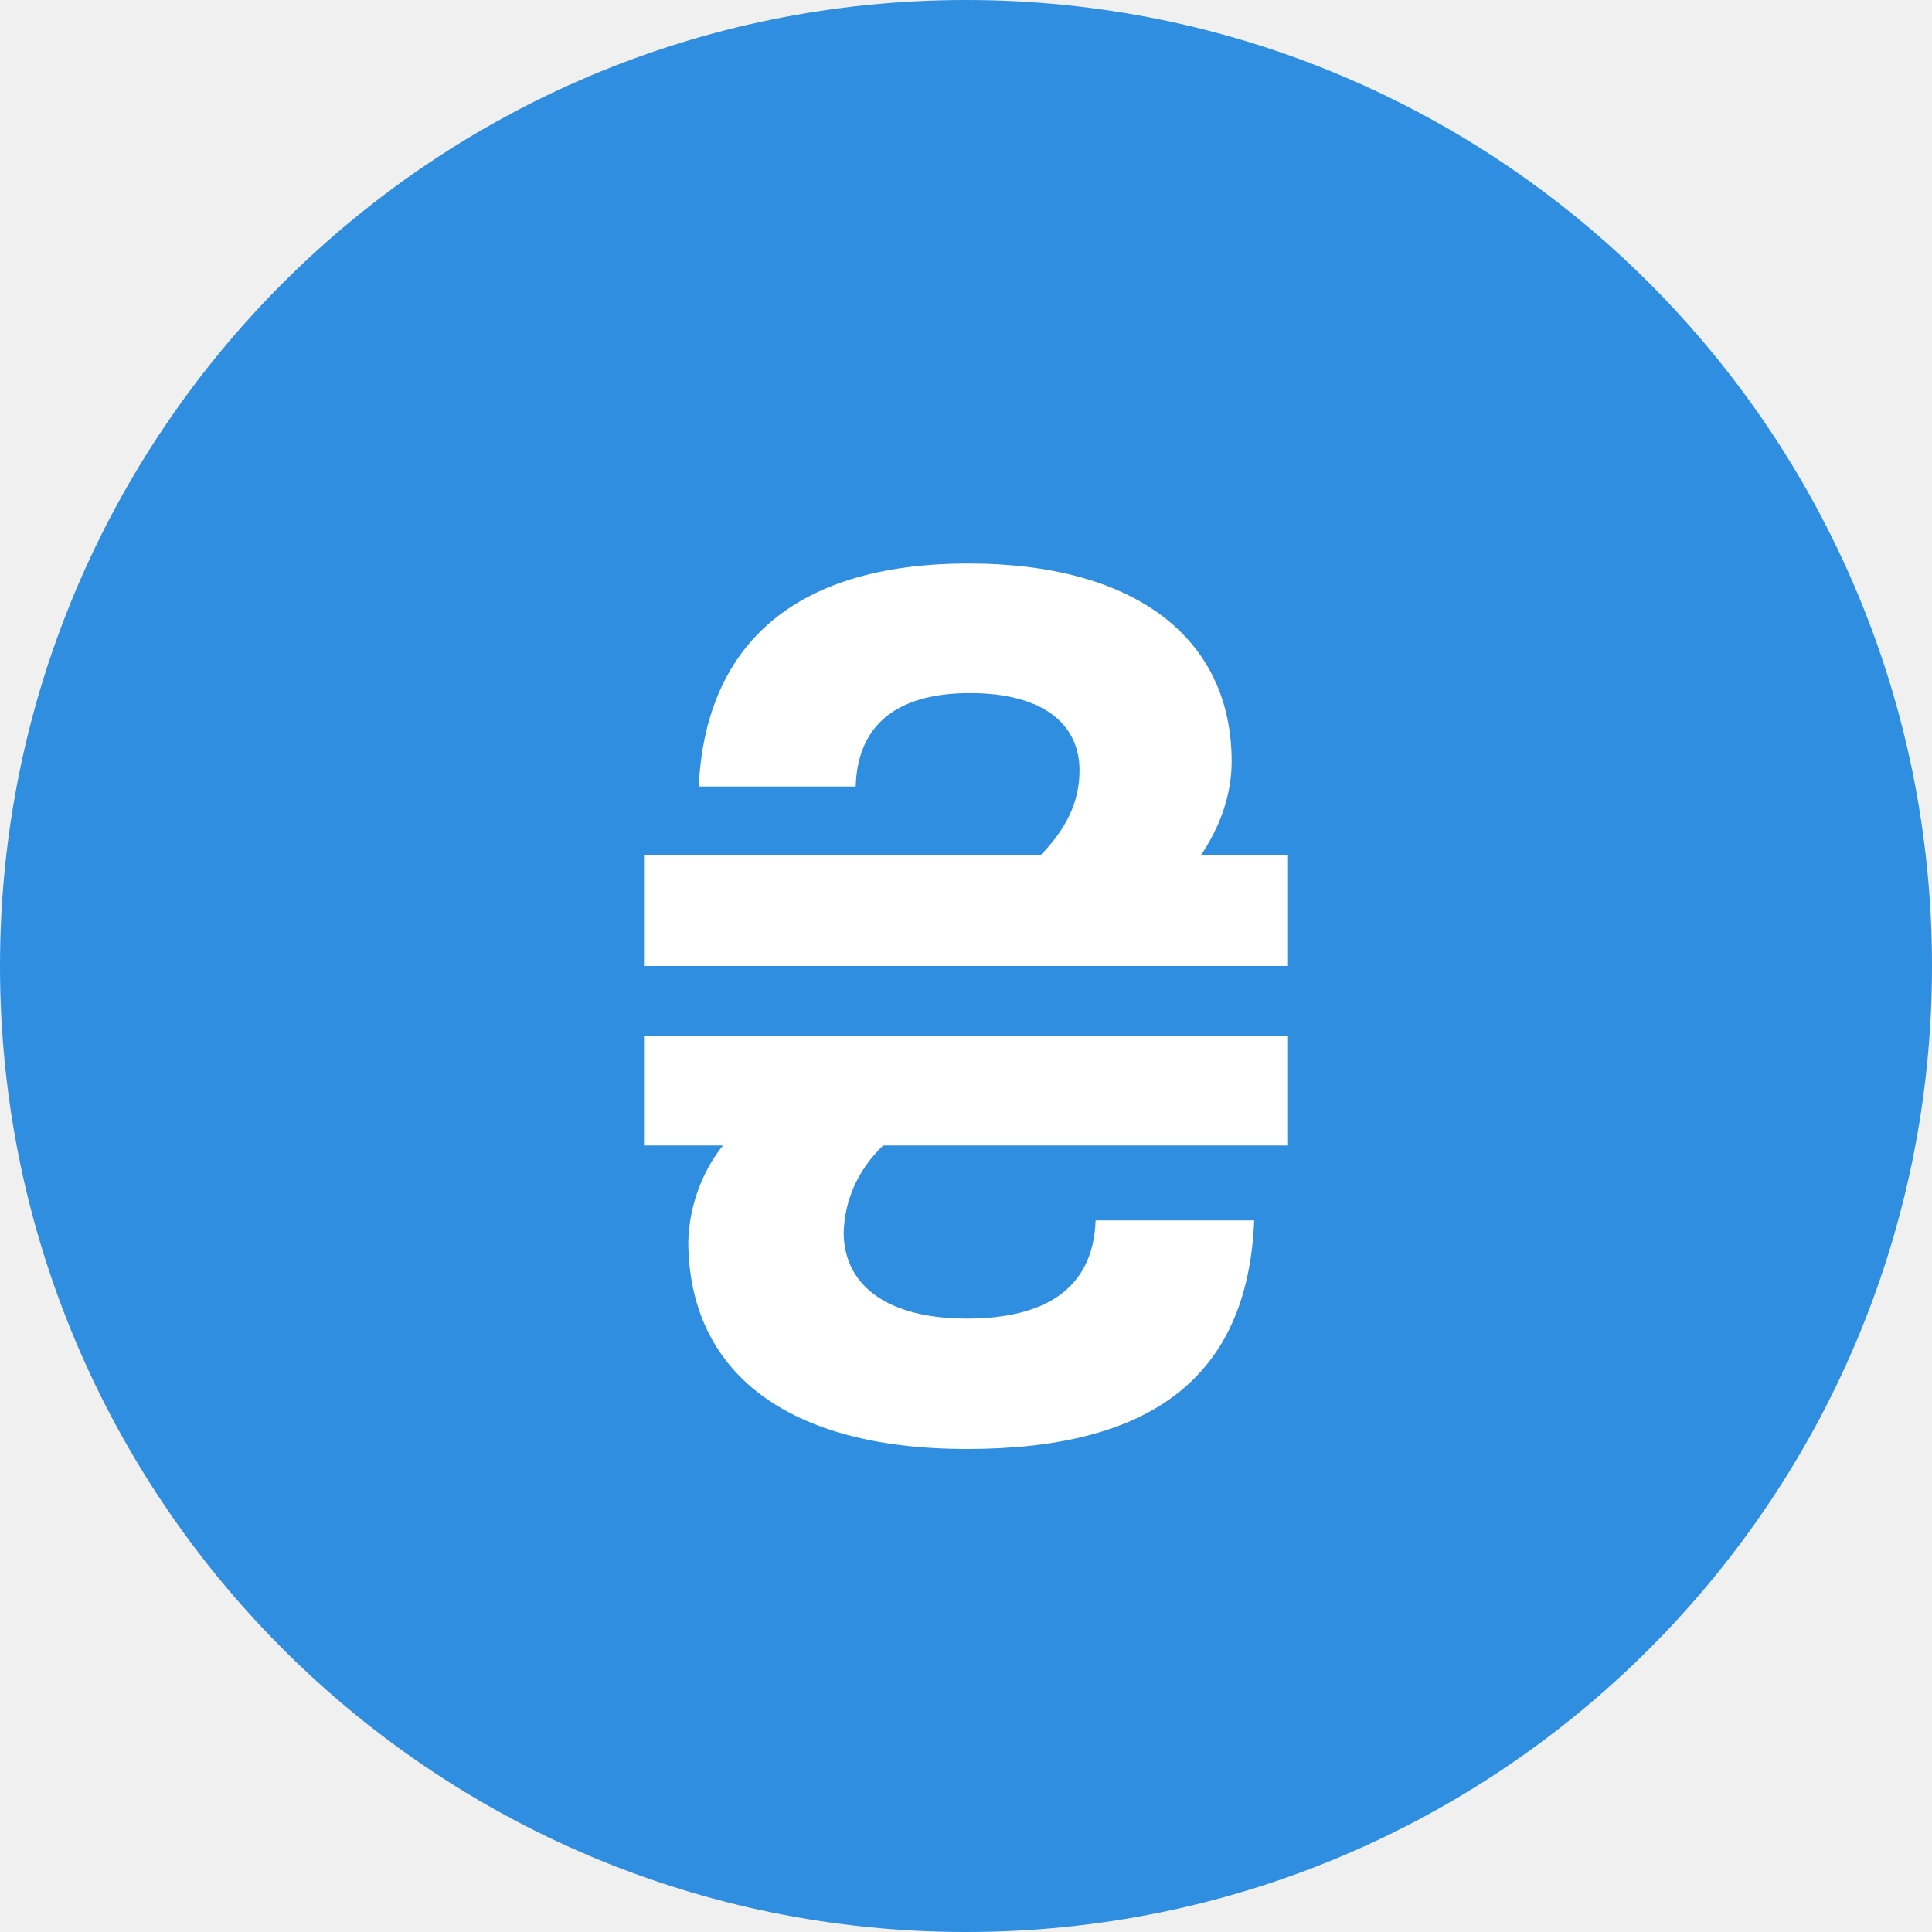
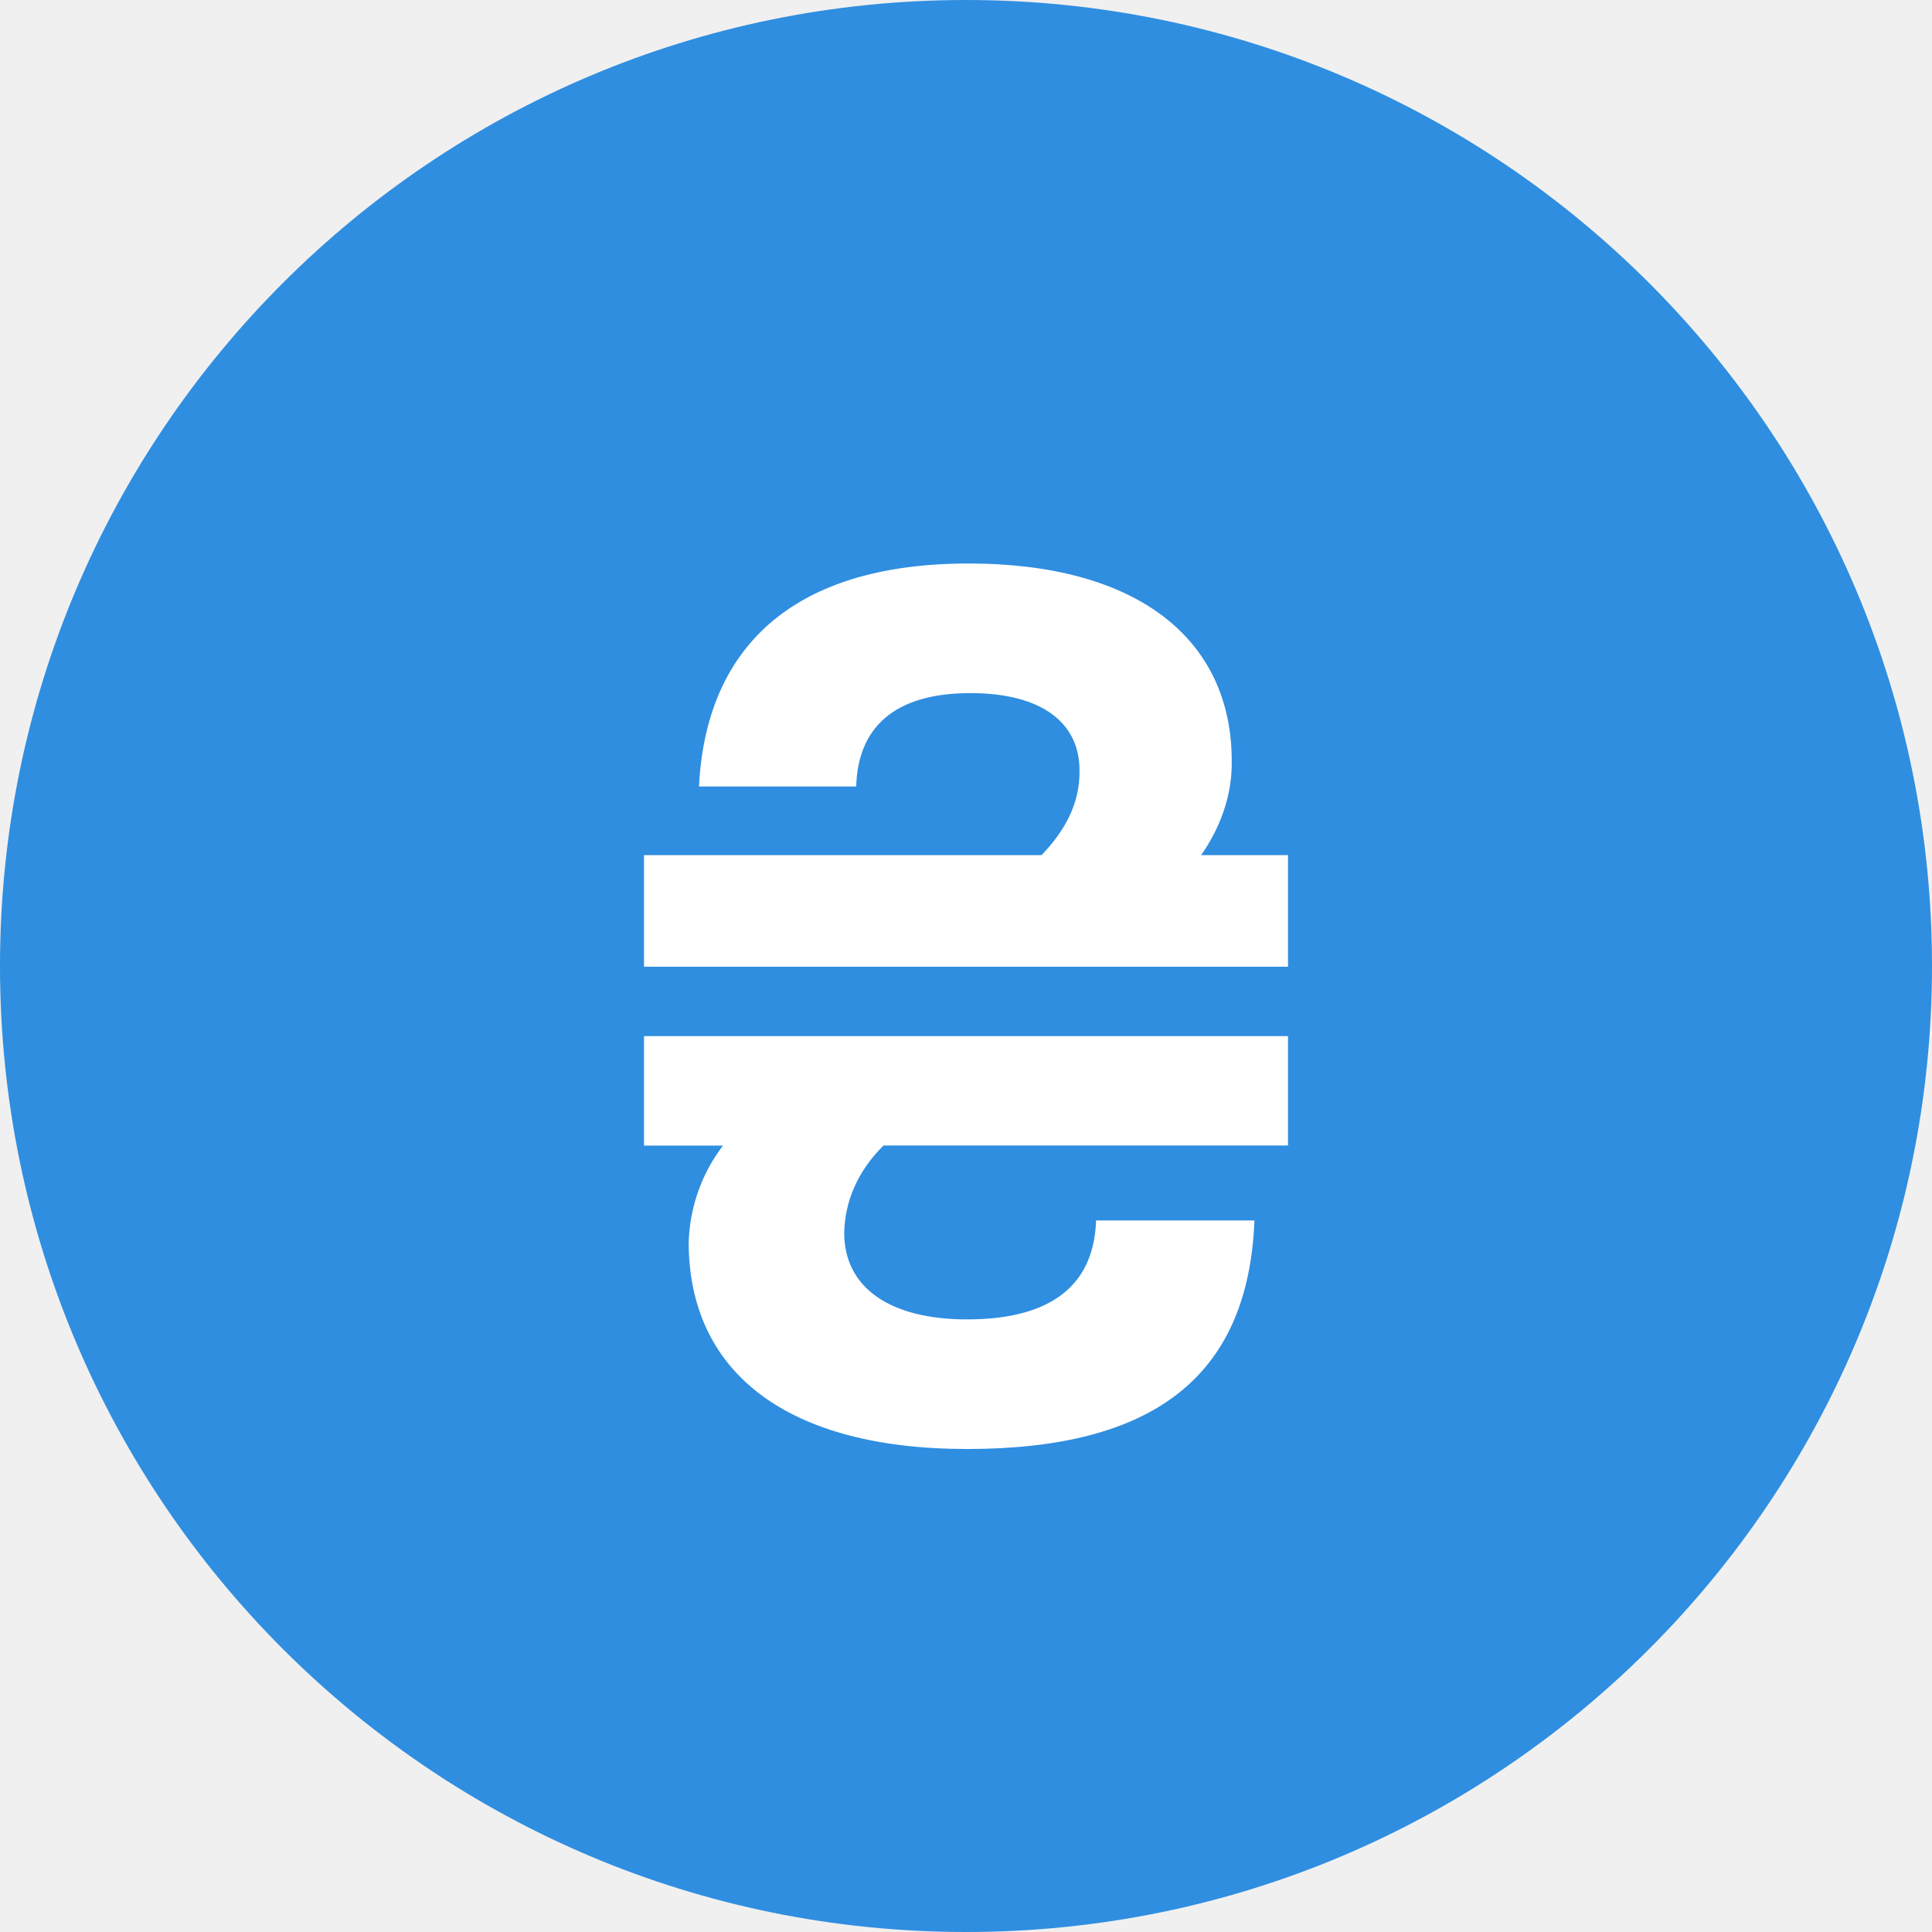
<svg xmlns="http://www.w3.org/2000/svg" fill="none" viewBox="0 0 24 24">
  <circle cx="12" cy="12" r="12" fill="#2F8EE0" />
-   <path fill="#fff" d="M16 14.23v-1.36H8v1.36h.98c-.27.34-.42.77-.43 1.2.01 1.62 1.23 2.57 3.46 2.57 2.29 0 3.49-.89 3.57-2.84h-1.97c-.03.88-.67 1.22-1.6 1.22-.96 0-1.52-.39-1.53-1.06.01-.39.16-.77.49-1.09zm-3.95-5.62c.9 0 1.36.38 1.36.96 0 .41-.18.74-.48 1.05H8V12h8v-1.38h-1.08c.23-.34.38-.74.38-1.16C15.3 7.94 14.12 7 12.03 7 9.78 7 8.76 8.09 8.68 9.77h1.95c.02-.73.47-1.16 1.42-1.16" />
+   <path fill="#fff" d="M16 14.23v-1.359H8v1.36h.981a2.08 2.08 0 0 0-.426 1.207C8.56 17.054 9.783 18 12.013 18c2.297 0 3.494-.884 3.57-2.839h-1.967c-.03.889-.668 1.229-1.603 1.229-.956 0-1.521-.392-1.526-1.067.005-.387.16-.768.488-1.093zm-3.946-5.62c.904 0 1.361.382 1.356.967.005.403-.18.743-.472 1.046H8v1.386h8v-1.386h-1.079c.236-.34.385-.737.38-1.16C15.306 7.94 14.13 7 12.033 7c-2.245 0-3.267 1.098-3.35 2.77h1.953c.02-.726.467-1.16 1.418-1.16" />
</svg>
